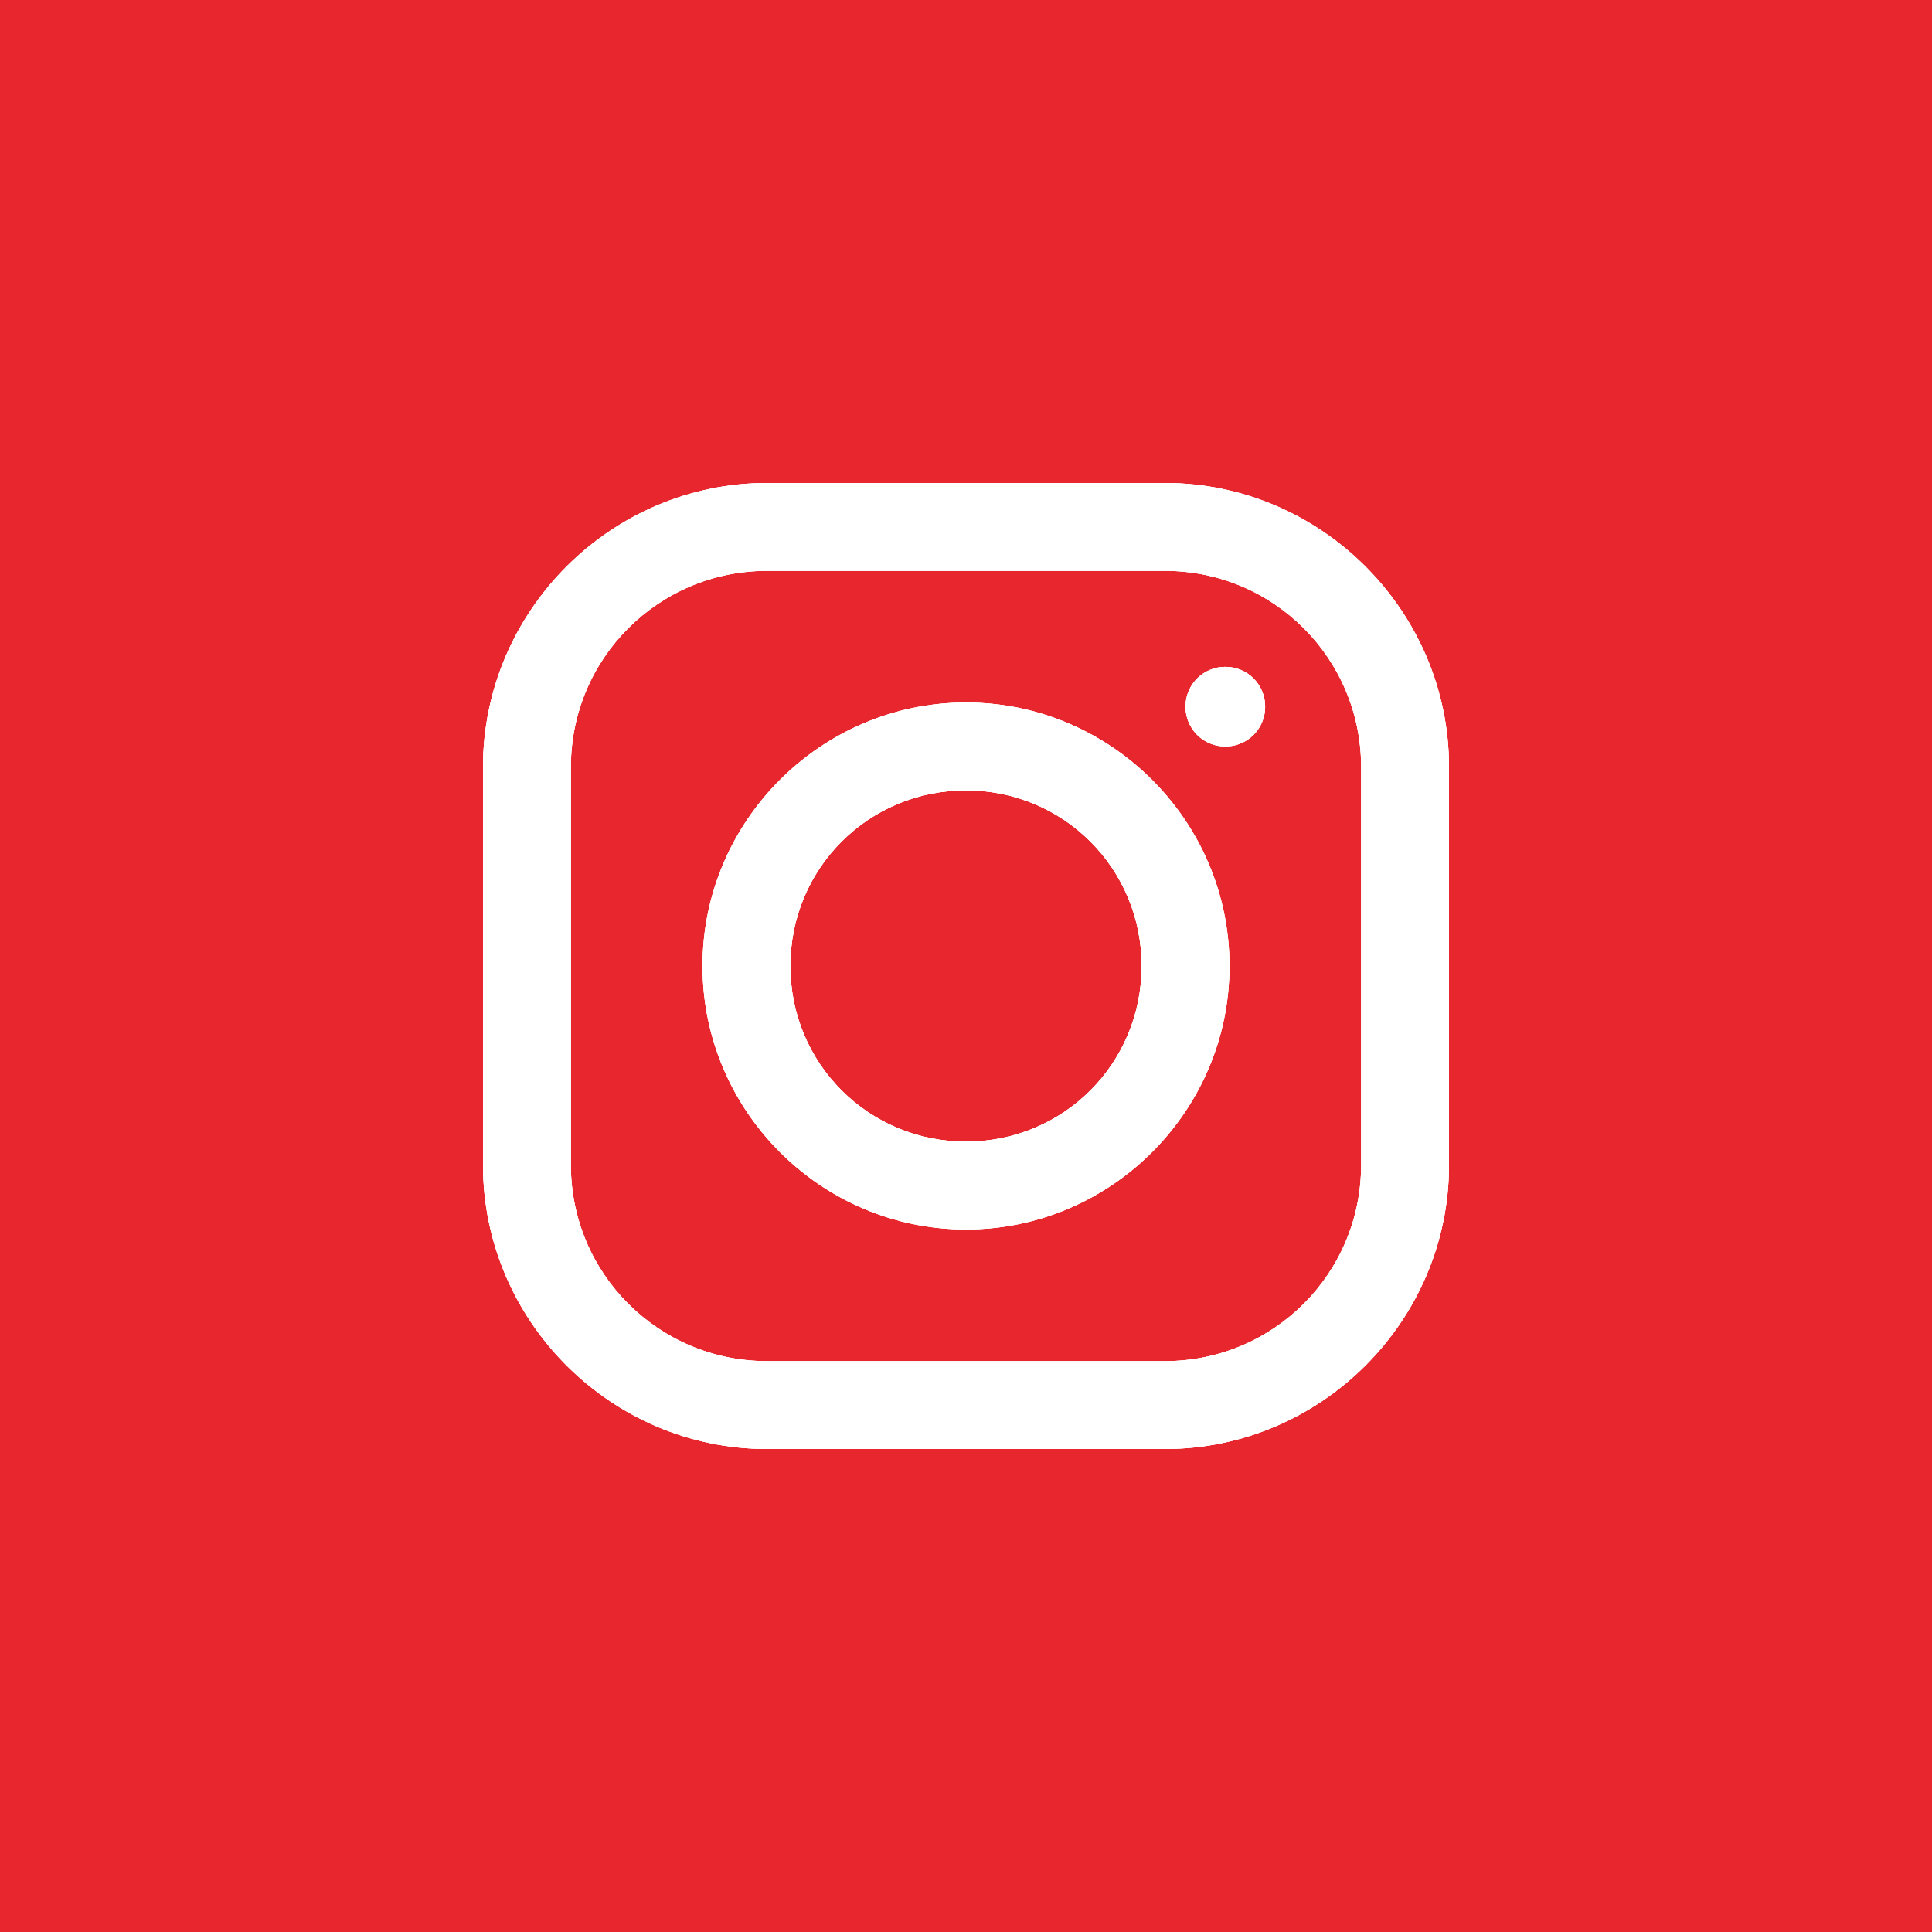
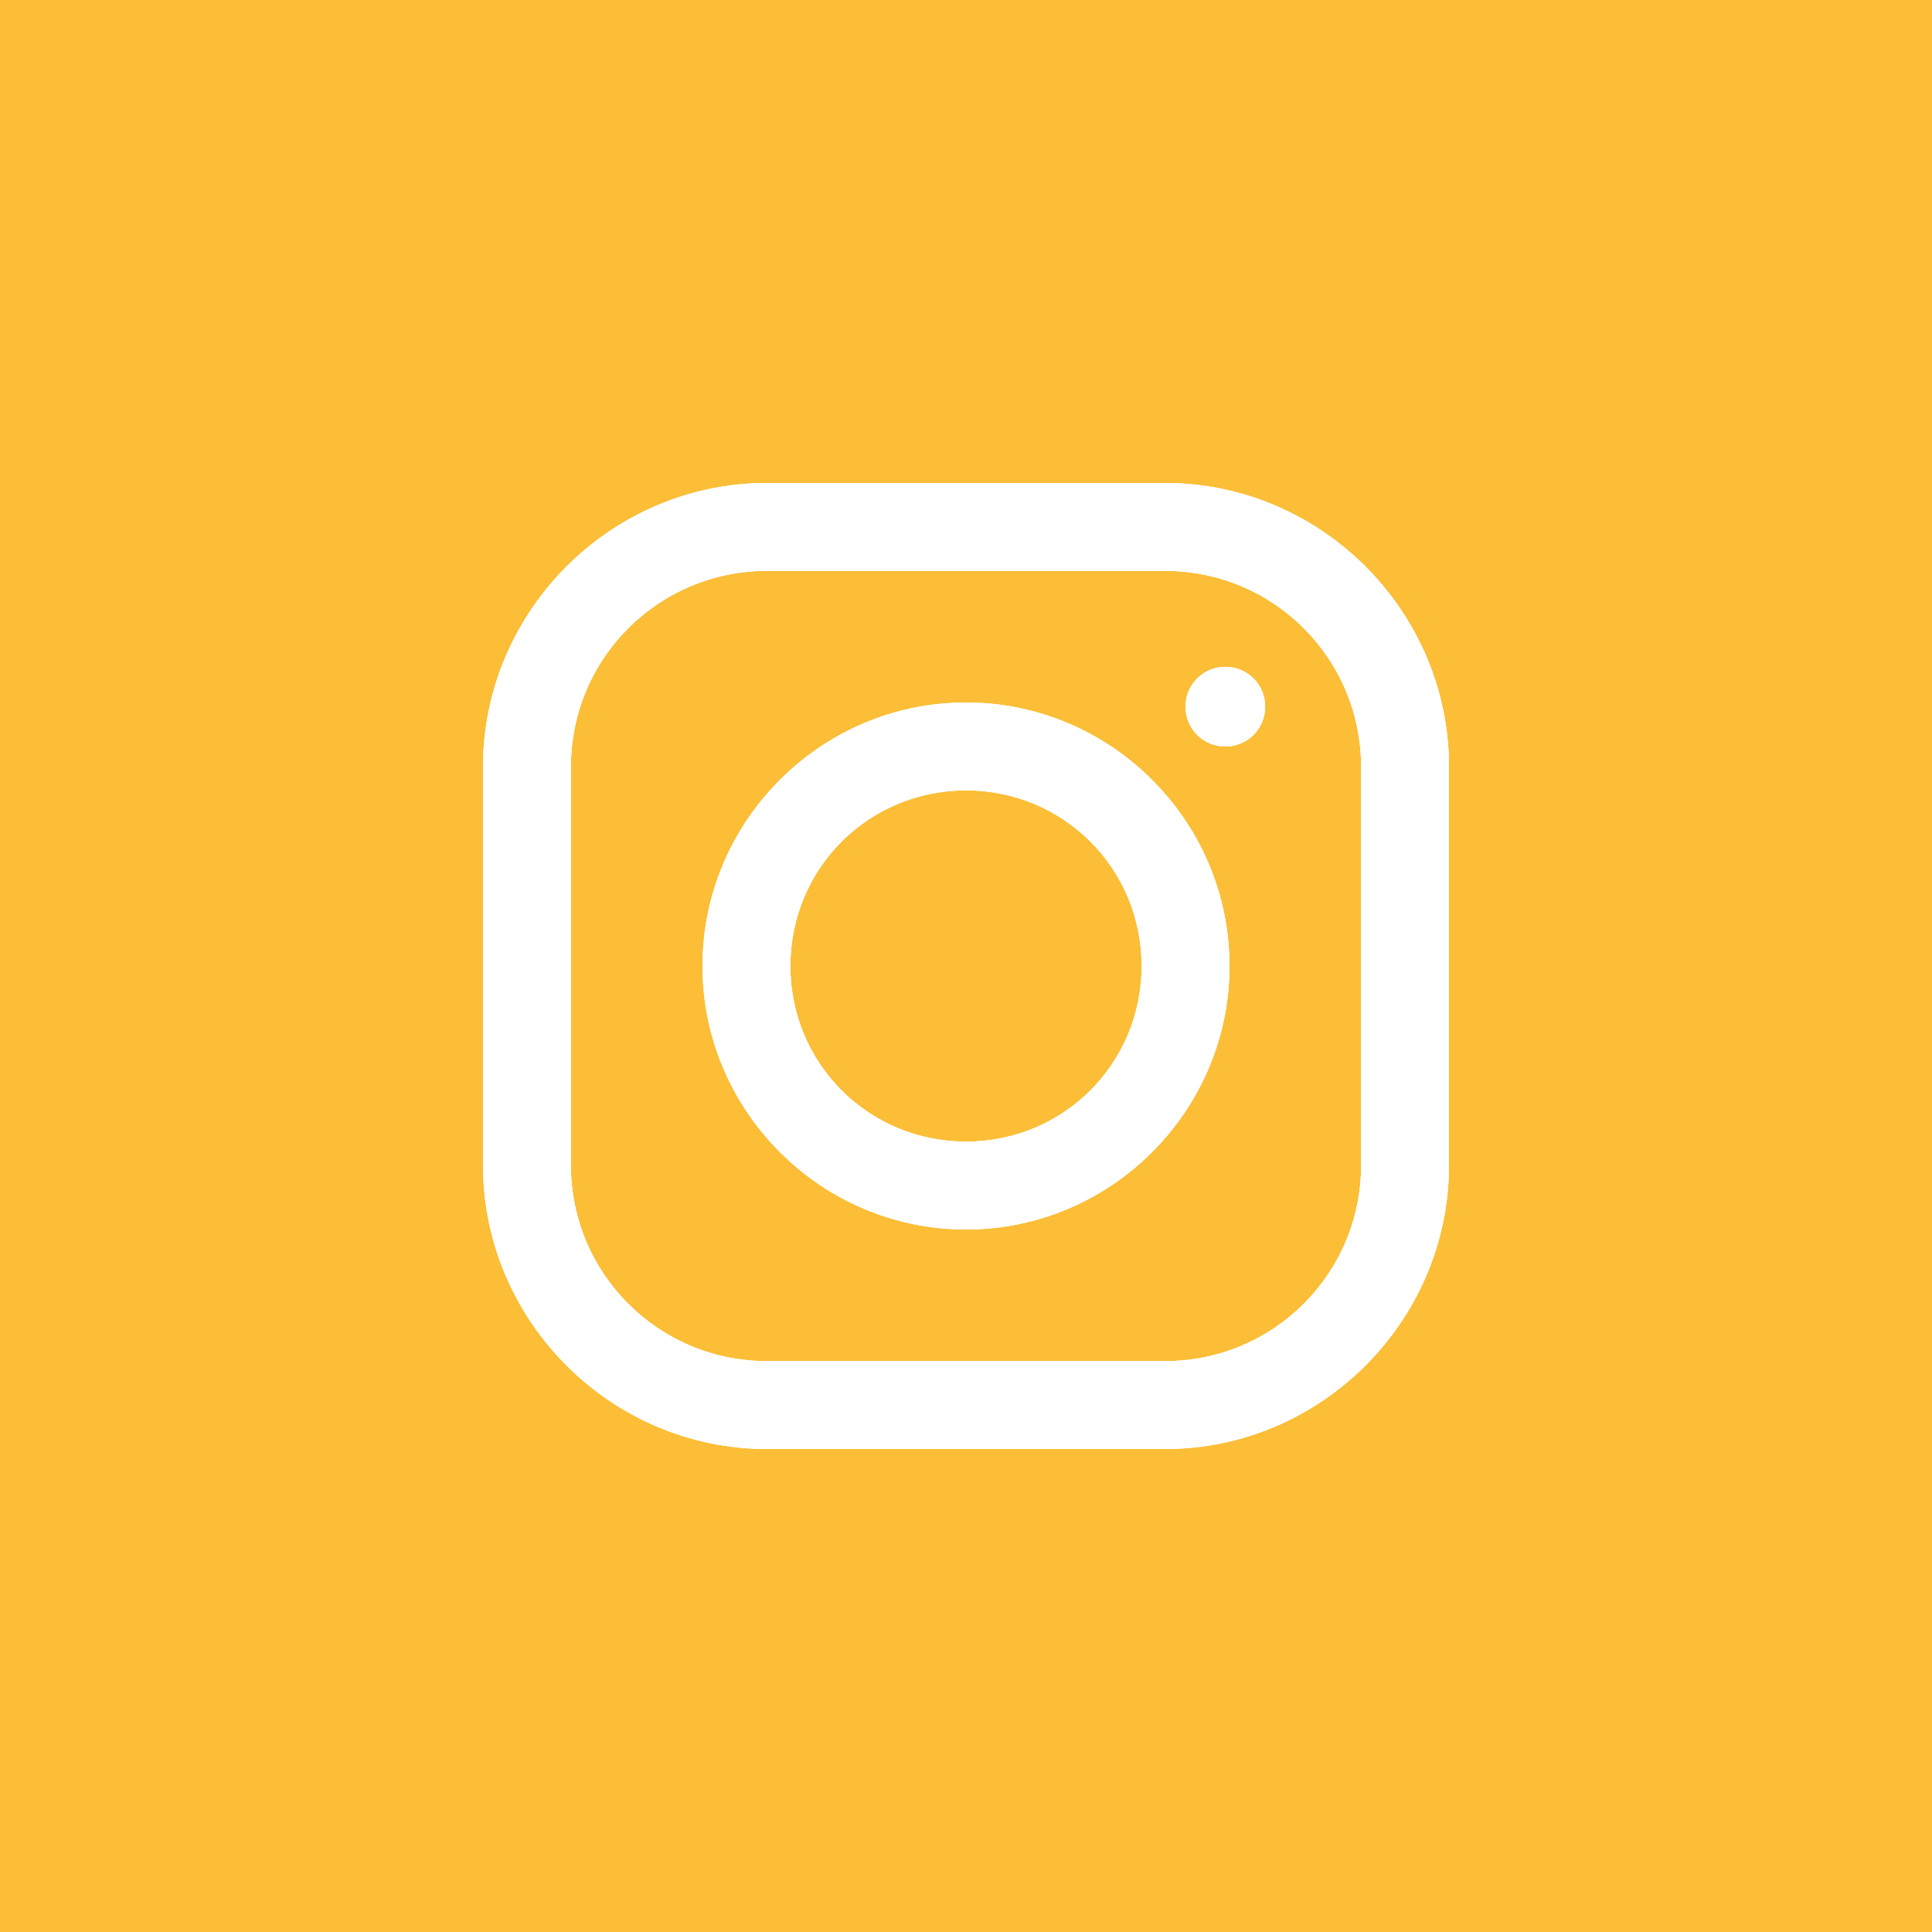
- <svg xmlns="http://www.w3.org/2000/svg" fill="#e7272d" class="si659944a3a58456000f6e88f3b831c38594fe4265b2431b55272ee1191704543406458 svgIcon_1J7 filled_Qbi" viewBox="0 0 32 32" style="border-radius:50%">
+ <svg xmlns="http://www.w3.org/2000/svg" width="32px" height="32px" fill="#fbbe36" class="si659944a3a58456000f6e88f3b831c38594fe4265b2431b55272ee1191704543406458 svgIcon_1J7 filled_Qbi" viewBox="0 0 32 32" style="border-radius:50%">
  <g>
    <path class="outer_bDW" d="M0,0 L32,0 L32,32 L0,32 L0,0 Z M12.705,8 C10.122,8 8,10.119 8,12.705 L8,19.295 C8,21.878 10.119,24 12.705,24 L19.295,24 C21.878,24 24,21.881 24,19.295 L24,12.705 C24,10.122 21.881,8 19.295,8 L12.705,8 Z M12.705,9.455 L19.295,9.455 C21.094,9.455 22.545,10.906 22.545,12.705 L22.545,19.295 C22.545,21.094 21.094,22.545 19.295,22.545 L12.705,22.545 C10.906,22.545 9.455,21.094 9.455,19.295 L9.455,12.705 C9.455,10.906 10.906,9.455 12.705,9.455 Z M20.295,11.045 C19.929,11.045 19.636,11.338 19.636,11.705 C19.636,12.071 19.929,12.364 20.295,12.364 C20.662,12.364 20.955,12.071 20.955,11.705 C20.955,11.338 20.662,11.045 20.295,11.045 Z M16,11.636 C13.599,11.636 11.636,13.599 11.636,16 C11.636,18.401 13.599,20.364 16,20.364 C18.401,20.364 20.364,18.401 20.364,16 C20.364,13.599 18.401,11.636 16,11.636 Z M16,13.091 C17.616,13.091 18.909,14.384 18.909,16 C18.909,17.616 17.616,18.909 16,18.909 C14.384,18.909 13.091,17.616 13.091,16 C13.091,14.384 14.384,13.091 16,13.091 Z" />
    <path class="insta-mask-hover_2Yt" style="fill:url(#si659944a3a58456000f6e88f3b831c38594fe4265b2431b55272ee1191704543406458instagramhover)" d="M0,0 L32,0 L32,32 L0,32 L0,0 Z M12.705,8 C10.122,8 8,10.119 8,12.705 L8,19.295 C8,21.878 10.119,24 12.705,24 L19.295,24 C21.878,24 24,21.881 24,19.295 L24,12.705 C24,10.122 21.881,8 19.295,8 L12.705,8 Z M12.705,9.455 L19.295,9.455 C21.094,9.455 22.545,10.906 22.545,12.705 L22.545,19.295 C22.545,21.094 21.094,22.545 19.295,22.545 L12.705,22.545 C10.906,22.545 9.455,21.094 9.455,19.295 L9.455,12.705 C9.455,10.906 10.906,9.455 12.705,9.455 Z M20.295,11.045 C19.929,11.045 19.636,11.338 19.636,11.705 C19.636,12.071 19.929,12.364 20.295,12.364 C20.662,12.364 20.955,12.071 20.955,11.705 C20.955,11.338 20.662,11.045 20.295,11.045 Z M16,11.636 C13.599,11.636 11.636,13.599 11.636,16 C11.636,18.401 13.599,20.364 16,20.364 C18.401,20.364 20.364,18.401 20.364,16 C20.364,13.599 18.401,11.636 16,11.636 Z M16,13.091 C17.616,13.091 18.909,14.384 18.909,16 C18.909,17.616 17.616,18.909 16,18.909 C14.384,18.909 13.091,17.616 13.091,16 C13.091,14.384 14.384,13.091 16,13.091 Z" />
  </g>
  <path d="M16,31 C24.284,31 31,24.284 31,16 C31,7.716 24.284,1 16,1 C7.716,1 1,7.716 1,16 C1,24.284 7.716,31 16,31 Z M16,32 C7.163,32 0,24.837 0,16 C0,7.163 7.163,0 16,0 C24.837,0 32,7.163 32,16 C32,24.837 24.837,32 16,32 Z" class="border_2yy" />
  <g>
    <path class="logo_2gS" style="fill:#fff;color:#fff" d="M12.705,8 C10.122,8 8,10.119 8,12.705 L8,19.295 C8,21.878 10.119,24 12.705,24 L19.295,24 C21.878,24 24,21.881 24,19.295 L24,12.705 C24,10.122 21.881,8 19.295,8 L12.705,8 Z M12.705,9.455 L19.295,9.455 C21.094,9.455 22.545,10.906 22.545,12.705 L22.545,19.295 C22.545,21.094 21.094,22.545 19.295,22.545 L12.705,22.545 C10.906,22.545 9.455,21.094 9.455,19.295 L9.455,12.705 C9.455,10.906 10.906,9.455 12.705,9.455 Z M20.295,11.045 C19.929,11.045 19.636,11.338 19.636,11.705 C19.636,12.071 19.929,12.364 20.295,12.364 C20.662,12.364 20.955,12.071 20.955,11.705 C20.955,11.338 20.662,11.045 20.295,11.045 Z M16,11.636 C13.599,11.636 11.636,13.599 11.636,16 C11.636,18.401 13.599,20.364 16,20.364 C18.401,20.364 20.364,18.401 20.364,16 C20.364,13.599 18.401,11.636 16,11.636 Z M16,13.091 C17.616,13.091 18.909,14.384 18.909,16 C18.909,17.616 17.616,18.909 16,18.909 C14.384,18.909 13.091,17.616 13.091,16 C13.091,14.384 14.384,13.091 16,13.091 Z" />
    <path class="insta-mask-logo-hover_19f" style="fill:#fff;color:#fff" d="M12.705,8 C10.122,8 8,10.119 8,12.705 L8,19.295 C8,21.878 10.119,24 12.705,24 L19.295,24 C21.878,24 24,21.881 24,19.295 L24,12.705 C24,10.122 21.881,8 19.295,8 L12.705,8 Z M12.705,9.455 L19.295,9.455 C21.094,9.455 22.545,10.906 22.545,12.705 L22.545,19.295 C22.545,21.094 21.094,22.545 19.295,22.545 L12.705,22.545 C10.906,22.545 9.455,21.094 9.455,19.295 L9.455,12.705 C9.455,10.906 10.906,9.455 12.705,9.455 Z M20.295,11.045 C19.929,11.045 19.636,11.338 19.636,11.705 C19.636,12.071 19.929,12.364 20.295,12.364 C20.662,12.364 20.955,12.071 20.955,11.705 C20.955,11.338 20.662,11.045 20.295,11.045 Z M16,11.636 C13.599,11.636 11.636,13.599 11.636,16 C11.636,18.401 13.599,20.364 16,20.364 C18.401,20.364 20.364,18.401 20.364,16 C20.364,13.599 18.401,11.636 16,11.636 Z M16,13.091 C17.616,13.091 18.909,14.384 18.909,16 C18.909,17.616 17.616,18.909 16,18.909 C14.384,18.909 13.091,17.616 13.091,16 C13.091,14.384 14.384,13.091 16,13.091 Z" />
  </g>
</svg>
